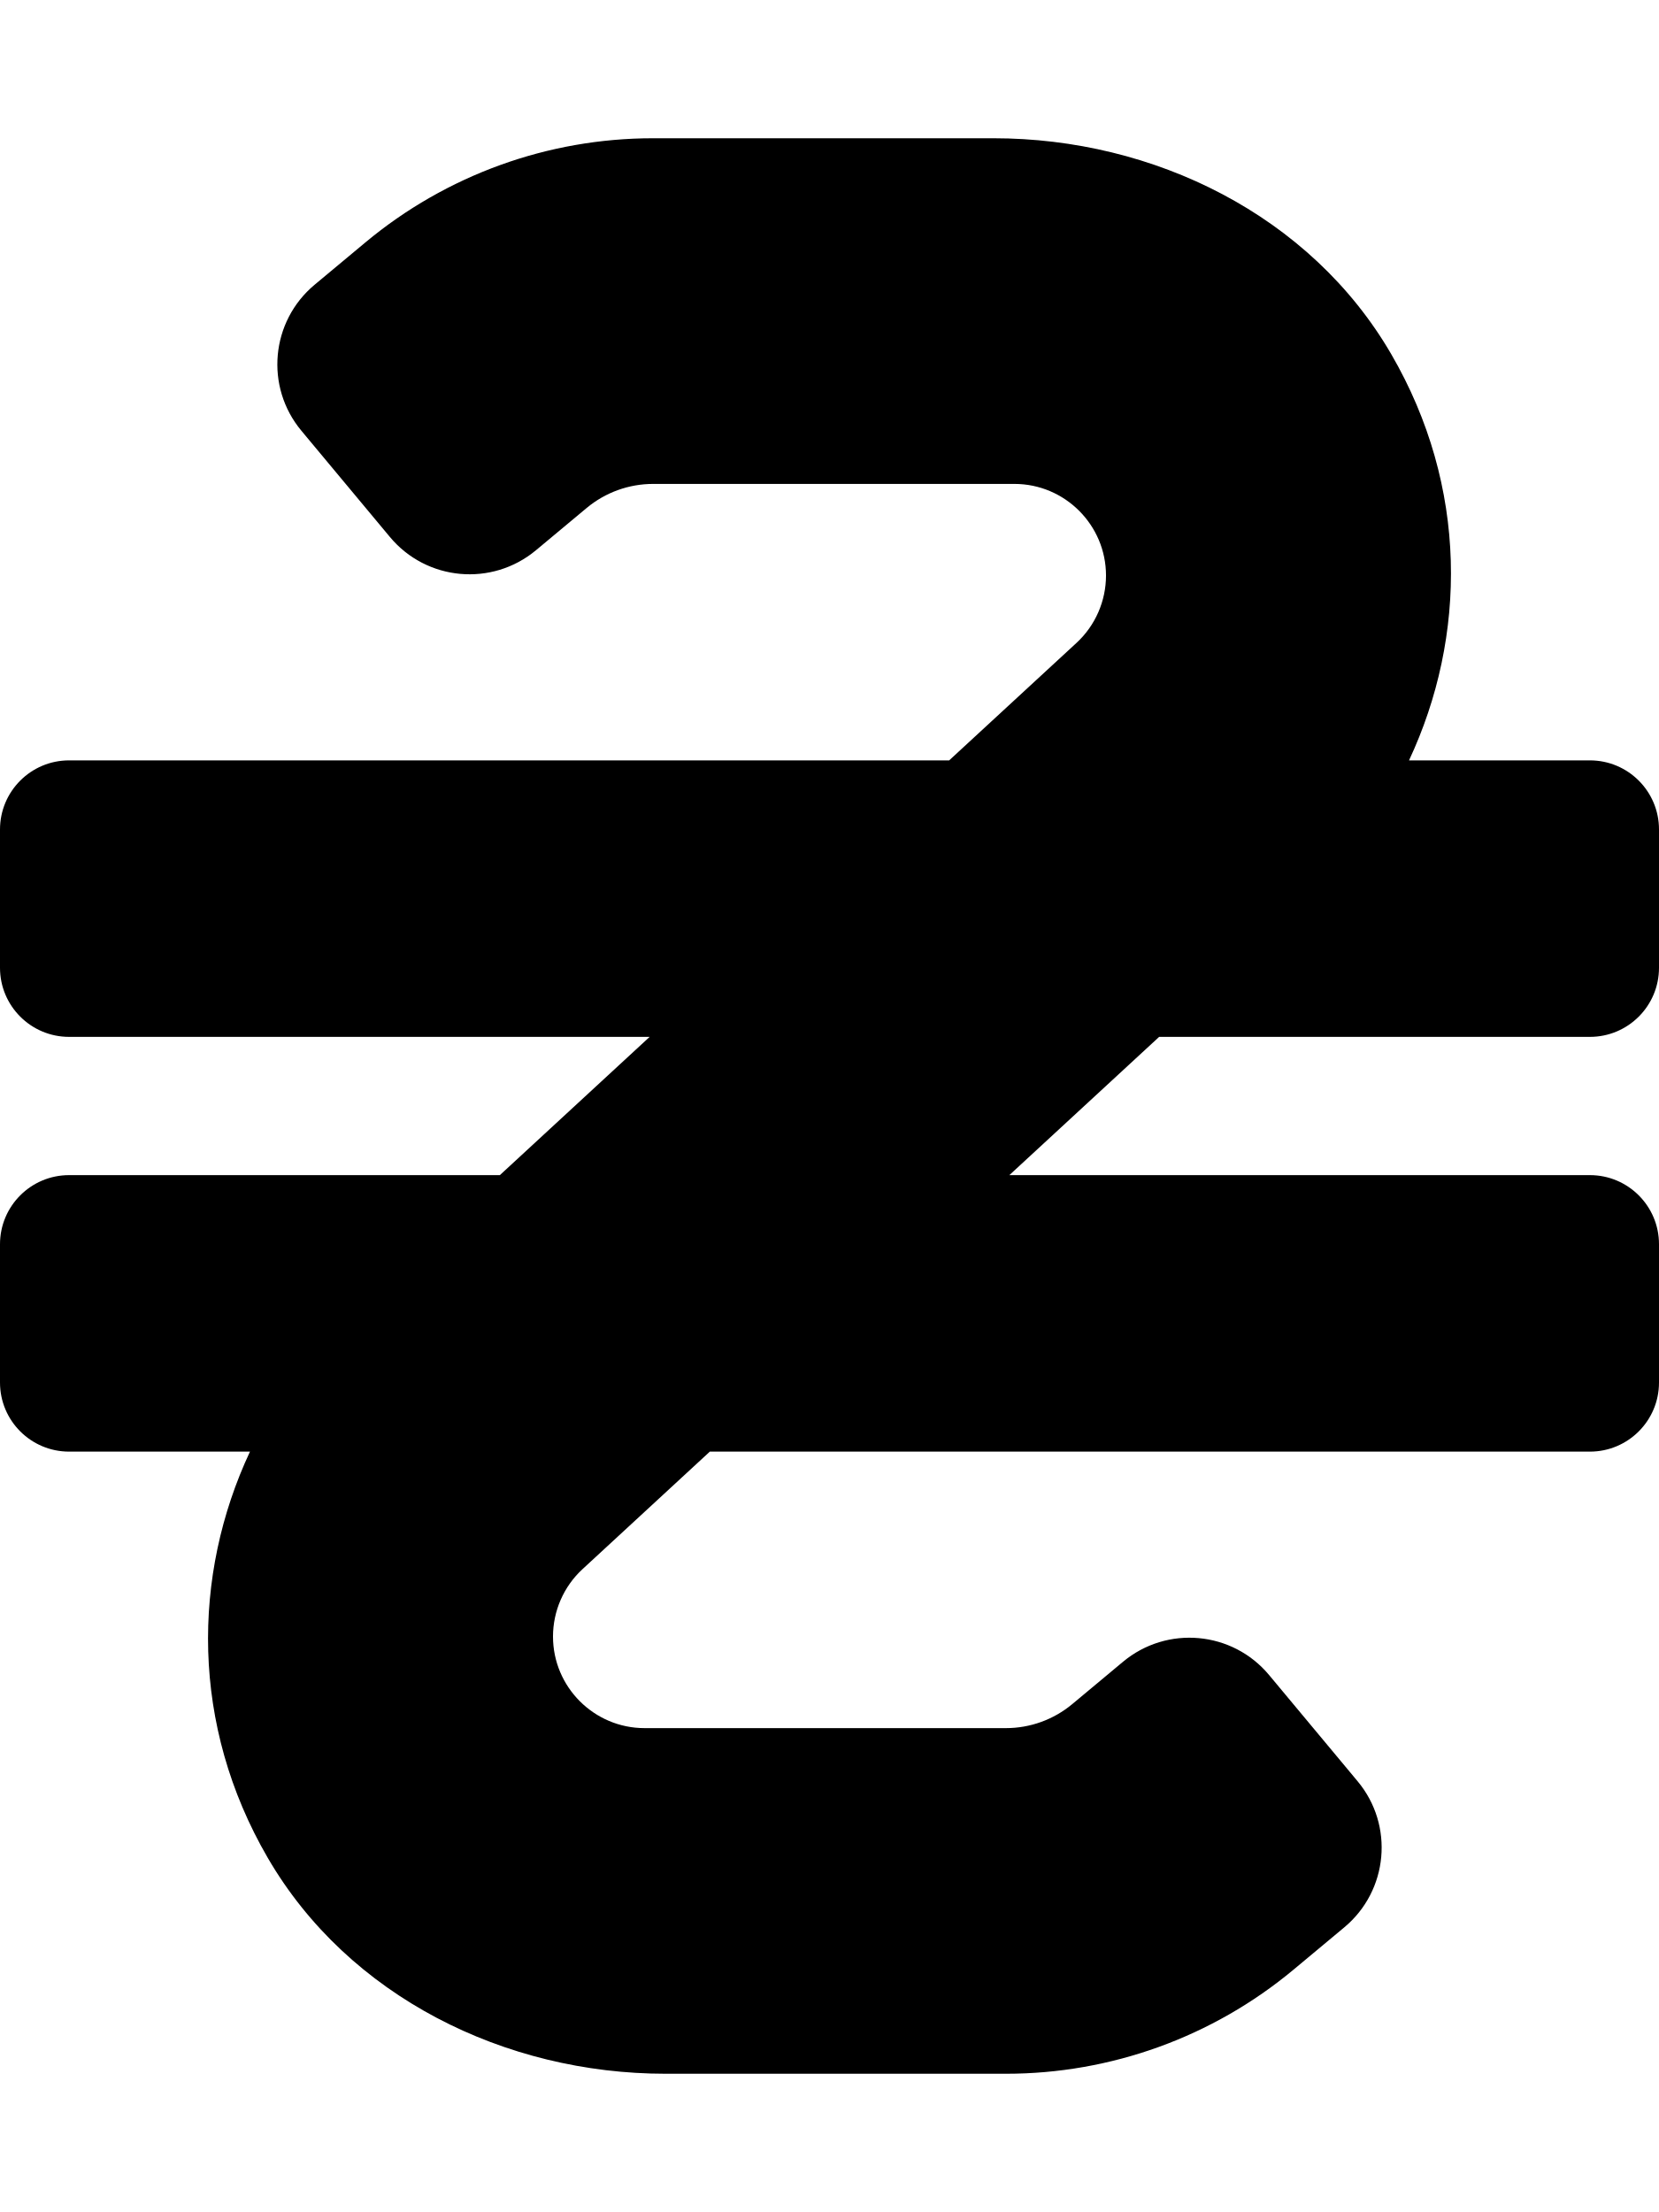
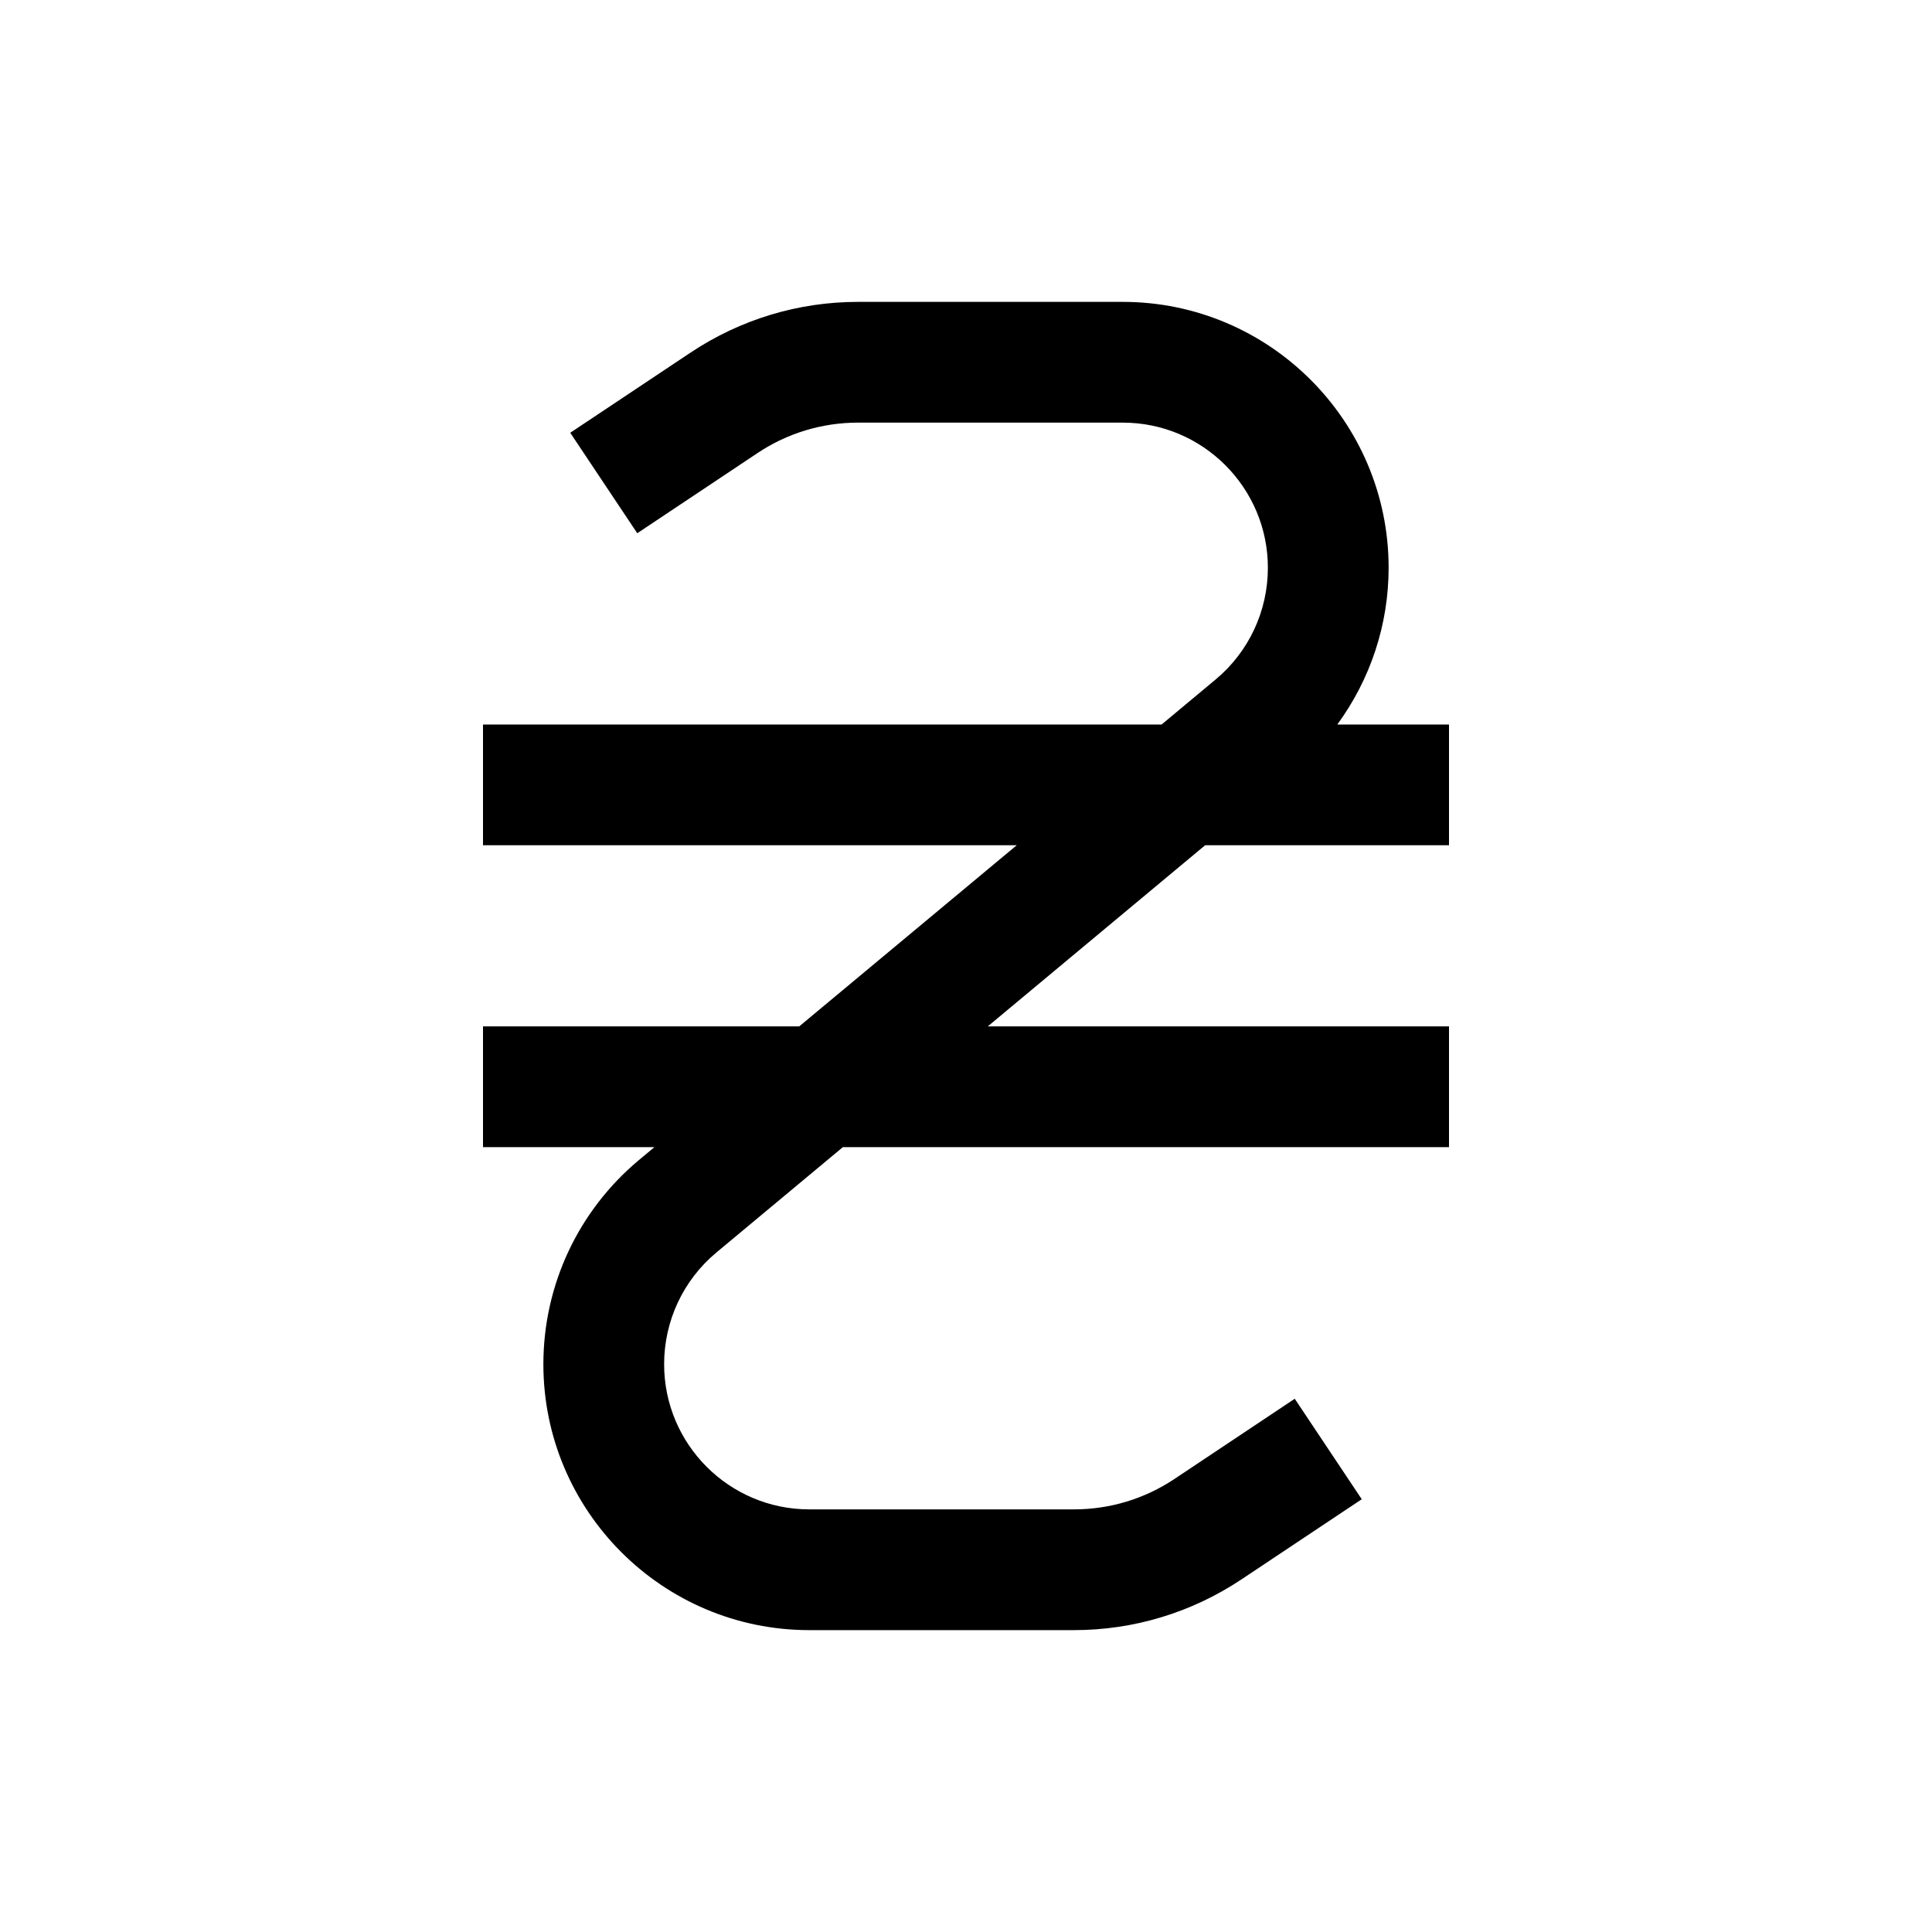
- <svg xmlns="http://www.w3.org/2000/svg" viewBox="0 0 384 512">
-   <path d="M368 240c8.84 0 16-7.16 16-16v-32c0-8.84-7.16-16-16-16h-41.86c13.41-28.63 13.74-63.33-4.13-94.05C303.34 49.84 267.1 32 229.96 32h-78.82c-24.32 0-47.86 8.53-66.54 24.09L72.83 65.9c-10.18 8.49-11.56 23.62-3.07 33.8l20.49 24.59c8.49 10.19 23.62 11.56 33.81 3.07l11.73-9.78c4.32-3.6 9.77-5.57 15.39-5.57h83.62c11.69 0 21.2 9.52 21.2 21.2 0 5.91-2.48 11.58-6.81 15.58L219.7 176H16c-8.84 0-16 7.16-16 16v32c0 8.84 7.16 16 16 16h134.37l-34.67 32H16c-8.84 0-16 7.16-16 16v32c0 8.84 7.16 16 16 16h41.86c-13.41 28.63-13.74 63.33 4.13 94.05C80.66 462.15 116.9 480 154.04 480h78.82c24.32 0 47.86-8.53 66.54-24.09l11.77-9.81c10.18-8.49 11.56-23.62 3.07-33.8l-20.49-24.59c-8.49-10.19-23.62-11.56-33.81-3.07l-11.75 9.8a23.992 23.992 0 0 1-15.36 5.56H149.2c-11.69 0-21.2-9.52-21.2-21.2 0-5.91 2.48-11.58 6.81-15.58L164.3 336H368c8.84 0 16-7.16 16-16v-32c0-8.84-7.16-16-16-16H233.63l34.67-32H368z" />
+ <svg xmlns="http://www.w3.org/2000/svg" viewBox="0 0 32 32">
+   <path d="M 14.211 5 C 13.221 5 12.262 5.291 11.438 5.84 L 9.445 7.168 L 10.555 8.832 L 12.547 7.504 C 13.042 7.174 13.617 7 14.211 7 L 18.596 7 C 19.922 7 21 8.078 21 9.404 C 21 10.12 20.685 10.795 20.135 11.254 L 19.24 12 L 8 12 L 8 14 L 16.84 14 L 13.238 17 L 8 17 L 8 19 L 10.84 19 L 10.586 19.211 C 9.579 20.051 9 21.285 9 22.596 C 9 25.025 10.975 27 13.404 27 L 17.789 27 C 18.779 27 19.738 26.709 20.562 26.16 L 22.555 24.832 L 21.445 23.168 L 19.453 24.496 C 18.958 24.826 18.383 25 17.789 25 L 13.404 25 C 12.078 25 11 23.922 11 22.596 C 11 21.88 11.315 21.205 11.865 20.746 L 13.961 19 L 24 19 L 24 17 L 16.361 17 L 19.961 14 L 24 14 L 24 12 L 22.15 12 C 22.696 11.254 23 10.35 23 9.404 C 23 6.975 21.025 5 18.596 5 L 14.211 5 z" />
</svg>
